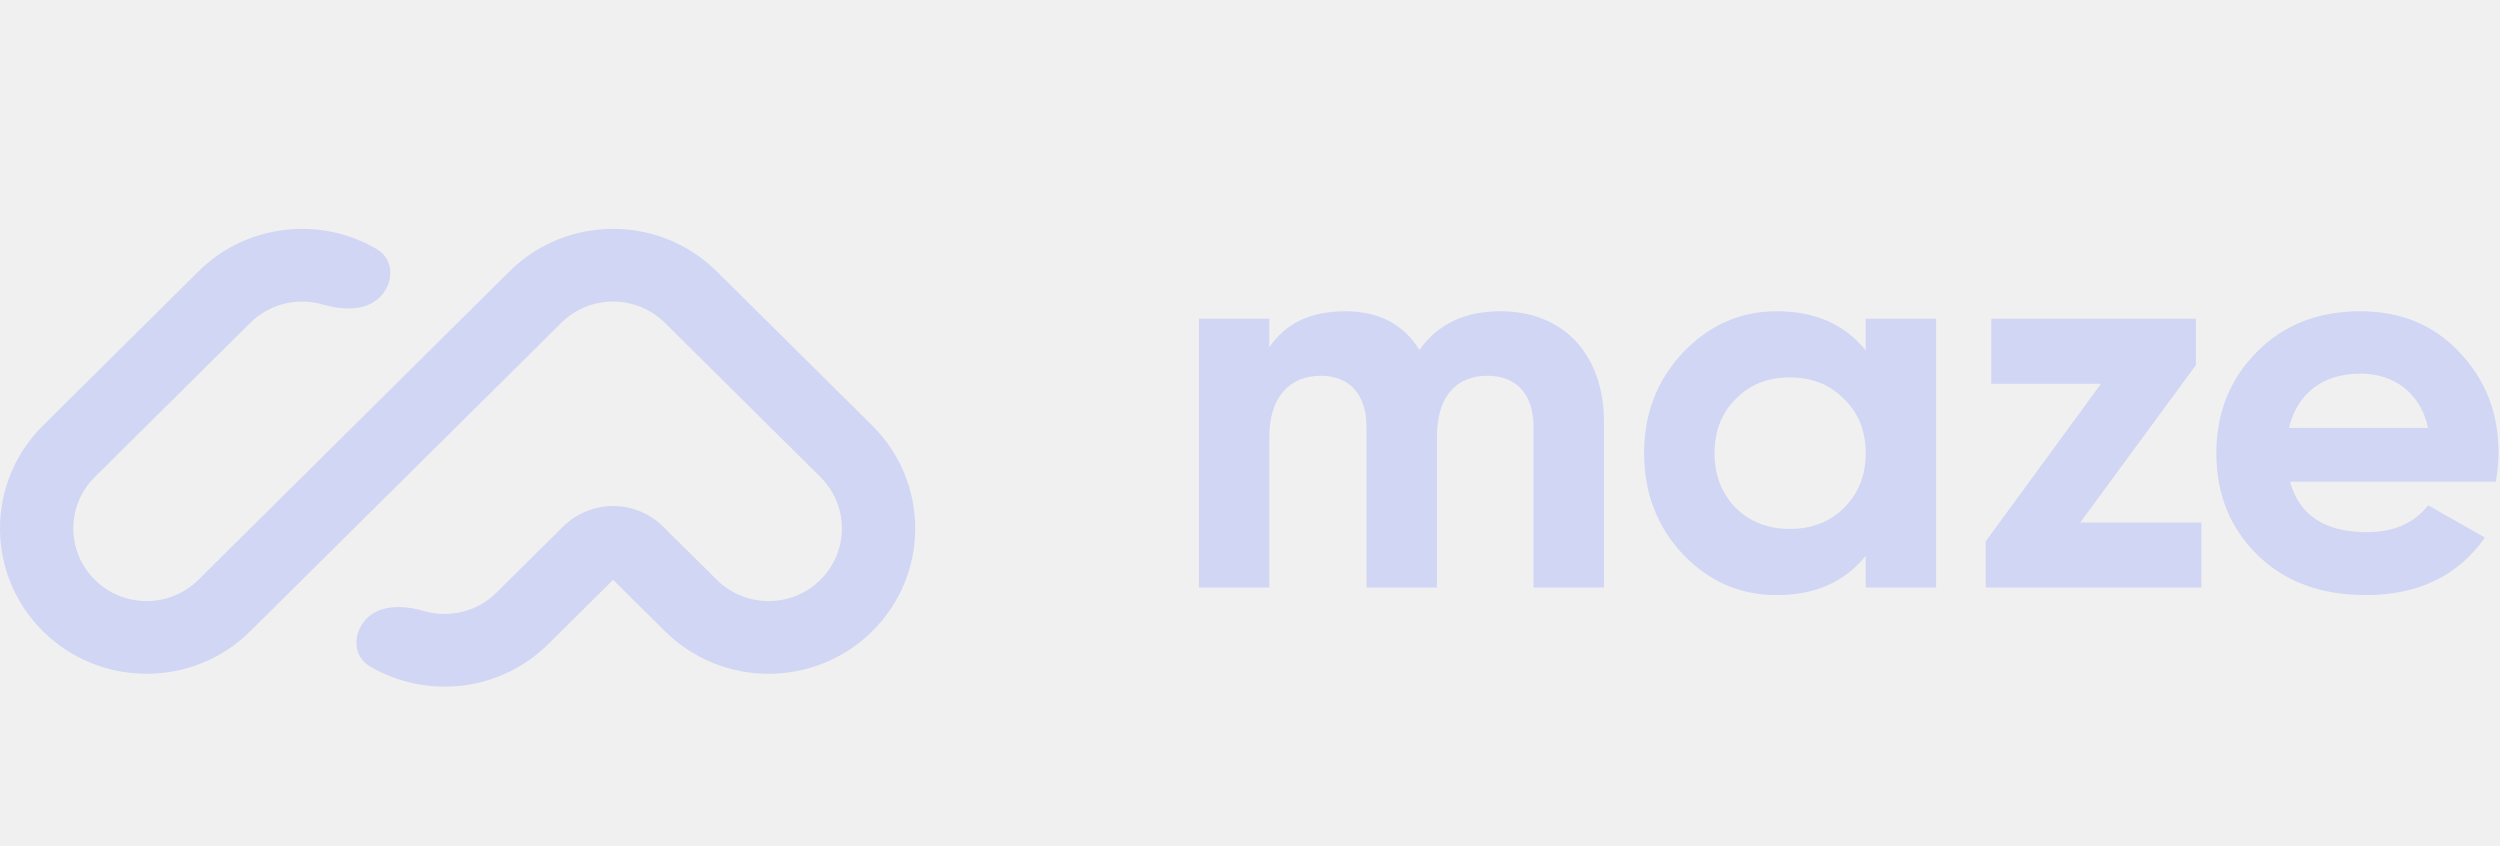
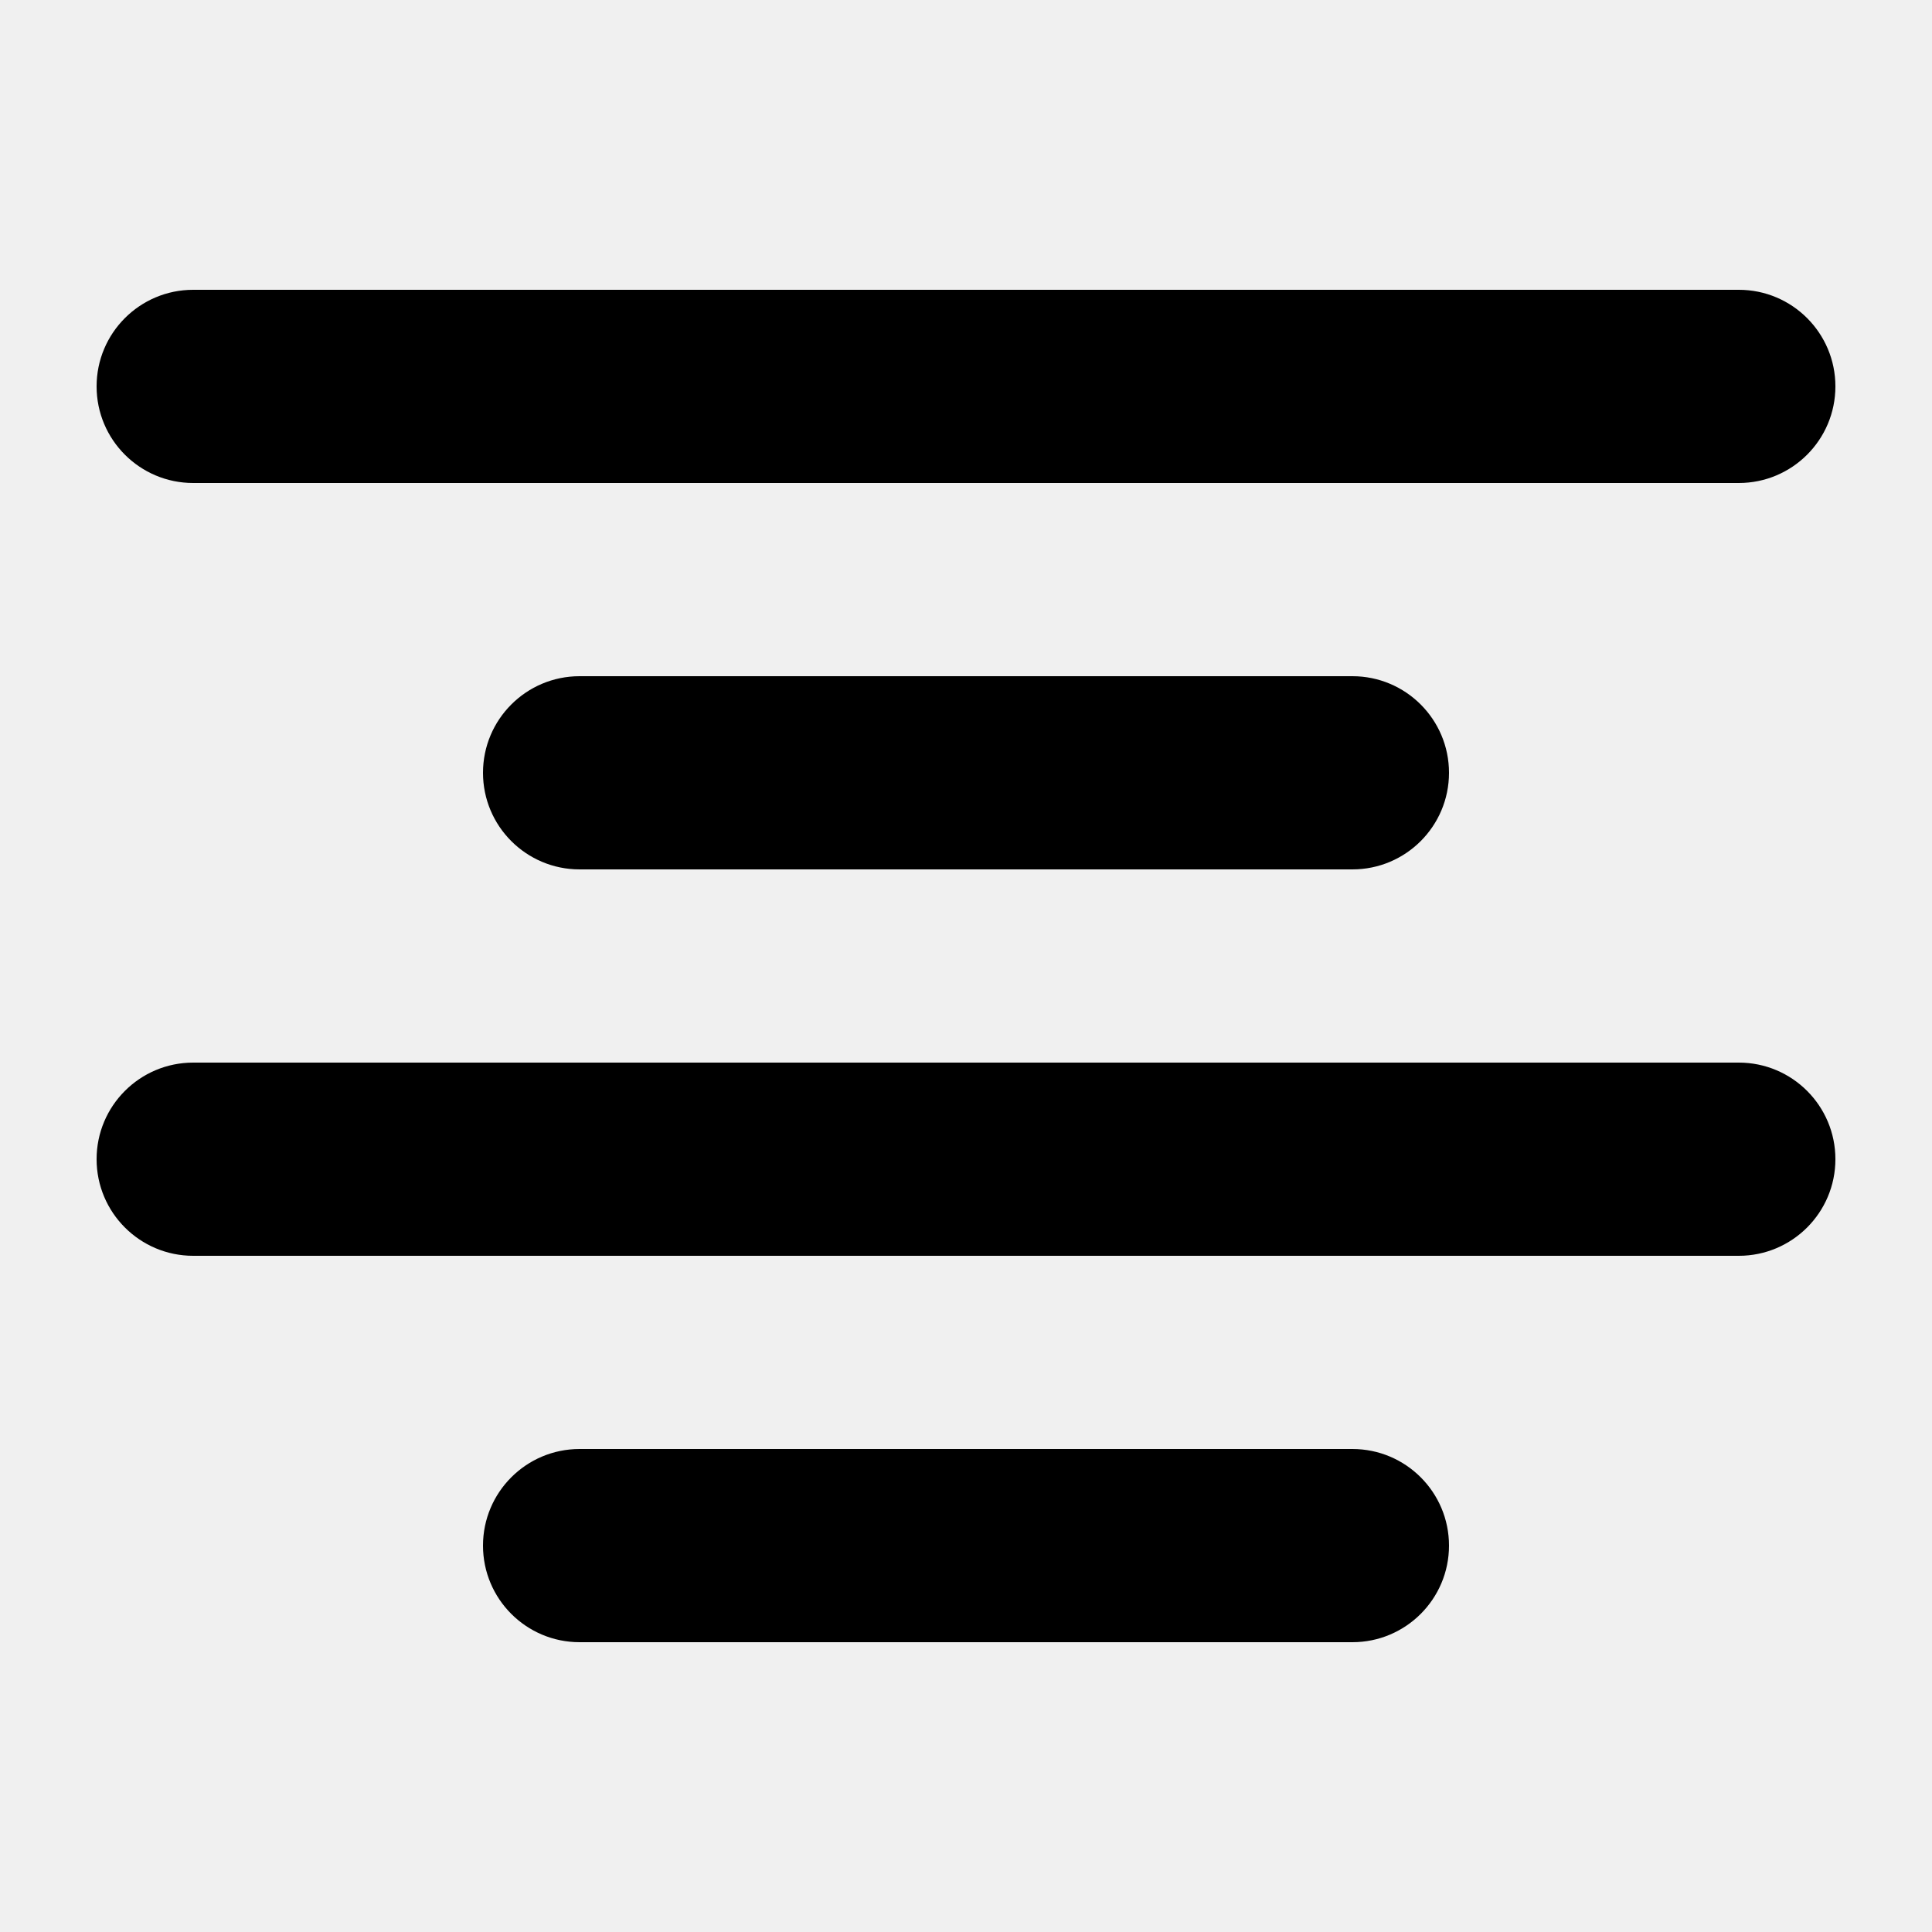
- <svg xmlns="http://www.w3.org/2000/svg" width="142" height="48" viewBox="0 0 142 48" fill="none">
-   <g clip-path="url(#clip0_115_47303)">
-     <path fill-rule="evenodd" clip-rule="evenodd" d="M2.439 35.852C-0.813 32.628 -0.813 27.4 2.439 24.176L11.271 15.418C14.021 12.693 18.213 12.271 21.409 14.154C22.398 14.736 22.389 16.072 21.576 16.878C20.763 17.684 19.436 17.614 18.332 17.294C16.919 16.885 15.33 17.232 14.216 18.337L5.383 27.095C3.757 28.707 3.757 31.321 5.383 32.933C7.009 34.545 9.645 34.545 11.271 32.933L28.936 15.418C32.188 12.194 37.461 12.194 40.712 15.418L49.545 24.176C52.797 27.4 52.797 32.628 49.545 35.852C46.293 39.076 41.021 39.076 37.769 35.852L34.825 32.933L31.144 36.582C28.395 39.307 24.202 39.729 21.007 37.846C20.018 37.264 20.027 35.928 20.84 35.122C21.653 34.316 22.98 34.385 24.084 34.706C25.497 35.115 27.086 34.768 28.2 33.663L31.985 29.91C33.553 28.355 36.096 28.355 37.663 29.91L40.713 32.933C42.339 34.545 44.975 34.545 46.601 32.933C48.227 31.321 48.227 28.707 46.601 27.095L37.768 18.337C36.142 16.725 33.506 16.725 31.88 18.337L14.216 35.852C10.963 39.076 5.691 39.076 2.439 35.852Z" fill="#C4CBF5" fill-opacity="0.7" />
-     <path d="M85.245 17.68C83.199 17.68 81.648 18.412 80.625 19.878C79.726 18.412 78.3 17.68 76.409 17.68C74.456 17.68 73.029 18.351 72.099 19.725V18.107H68.1V33.372H72.099V24.793C72.099 22.564 73.246 21.343 75.014 21.343C76.657 21.343 77.618 22.412 77.618 24.244V33.372H81.618V24.793C81.618 22.564 82.672 21.343 84.501 21.343C86.144 21.343 87.105 22.412 87.105 24.244V33.372H91.105V23.969C91.105 20.152 88.81 17.68 85.245 17.68Z" fill="#C4CBF5" fill-opacity="0.7" />
-     <path d="M105.973 19.908C104.764 18.412 103.089 17.68 100.919 17.68C98.842 17.68 97.075 18.473 95.587 20.03C94.129 21.587 93.385 23.48 93.385 25.74C93.385 27.999 94.129 29.922 95.587 31.479C97.075 33.036 98.842 33.8 100.919 33.8C103.089 33.8 104.764 33.067 105.973 31.571V33.372H109.972V18.107H105.973V19.908ZM98.594 28.854C97.788 28.029 97.385 26.991 97.385 25.74C97.385 24.488 97.788 23.45 98.594 22.656C99.4 21.832 100.423 21.435 101.663 21.435C102.903 21.435 103.927 21.832 104.733 22.656C105.57 23.45 105.973 24.488 105.973 25.74C105.973 26.991 105.57 28.029 104.733 28.854C103.927 29.648 102.903 30.044 101.663 30.044C100.423 30.044 99.4 29.648 98.594 28.854Z" fill="#C4CBF5" fill-opacity="0.7" />
-     <path d="M124.729 20.733V18.107H113.103V21.801H119.334L112.792 30.747V33.372H125.039V29.678H118.156L124.729 20.733Z" fill="#C4CBF5" fill-opacity="0.7" />
-     <path d="M141.762 27.358C141.855 26.778 141.917 26.259 141.917 25.74C141.917 23.45 141.174 21.557 139.685 20C138.228 18.443 136.336 17.68 134.073 17.68C131.686 17.68 129.702 18.443 128.182 20C126.663 21.526 125.888 23.45 125.888 25.74C125.888 28.06 126.663 29.983 128.214 31.51C129.764 33.036 131.81 33.8 134.383 33.8C137.359 33.8 139.623 32.7 141.142 30.533L137.918 28.701C137.142 29.709 135.965 30.227 134.445 30.227C132.058 30.227 130.601 29.281 130.074 27.358H141.762ZM130.012 24.305C130.477 22.351 131.934 21.221 134.073 21.221C135.902 21.221 137.452 22.229 137.918 24.305H130.012Z" fill="#C4CBF5" fill-opacity="0.7" />
-   </g>
-   <defs>
-     <clipPath id="clip0_115_47303">
-       <rect width="142" height="48" fill="white" />
-     </clipPath>
-   </defs>
+ <svg xmlns="http://www.w3.org/2000/svg" width="800px" height="800px" viewBox="0 0 20 20" fill="none">
+   <path fill="#000000" fill-rule="evenodd" d="M18 5a1 1 0 100-2H2a1 1 0 000 2h16zm-4 4a1 1 0 100-2H6a1 1 0 100 2h8zm5 3a1 1 0 01-1 1H2a1 1 0 110-2h16a1 1 0 011 1zm-5 5a1 1 0 100-2H6a1 1 0 100 2h8z" />
</svg>
